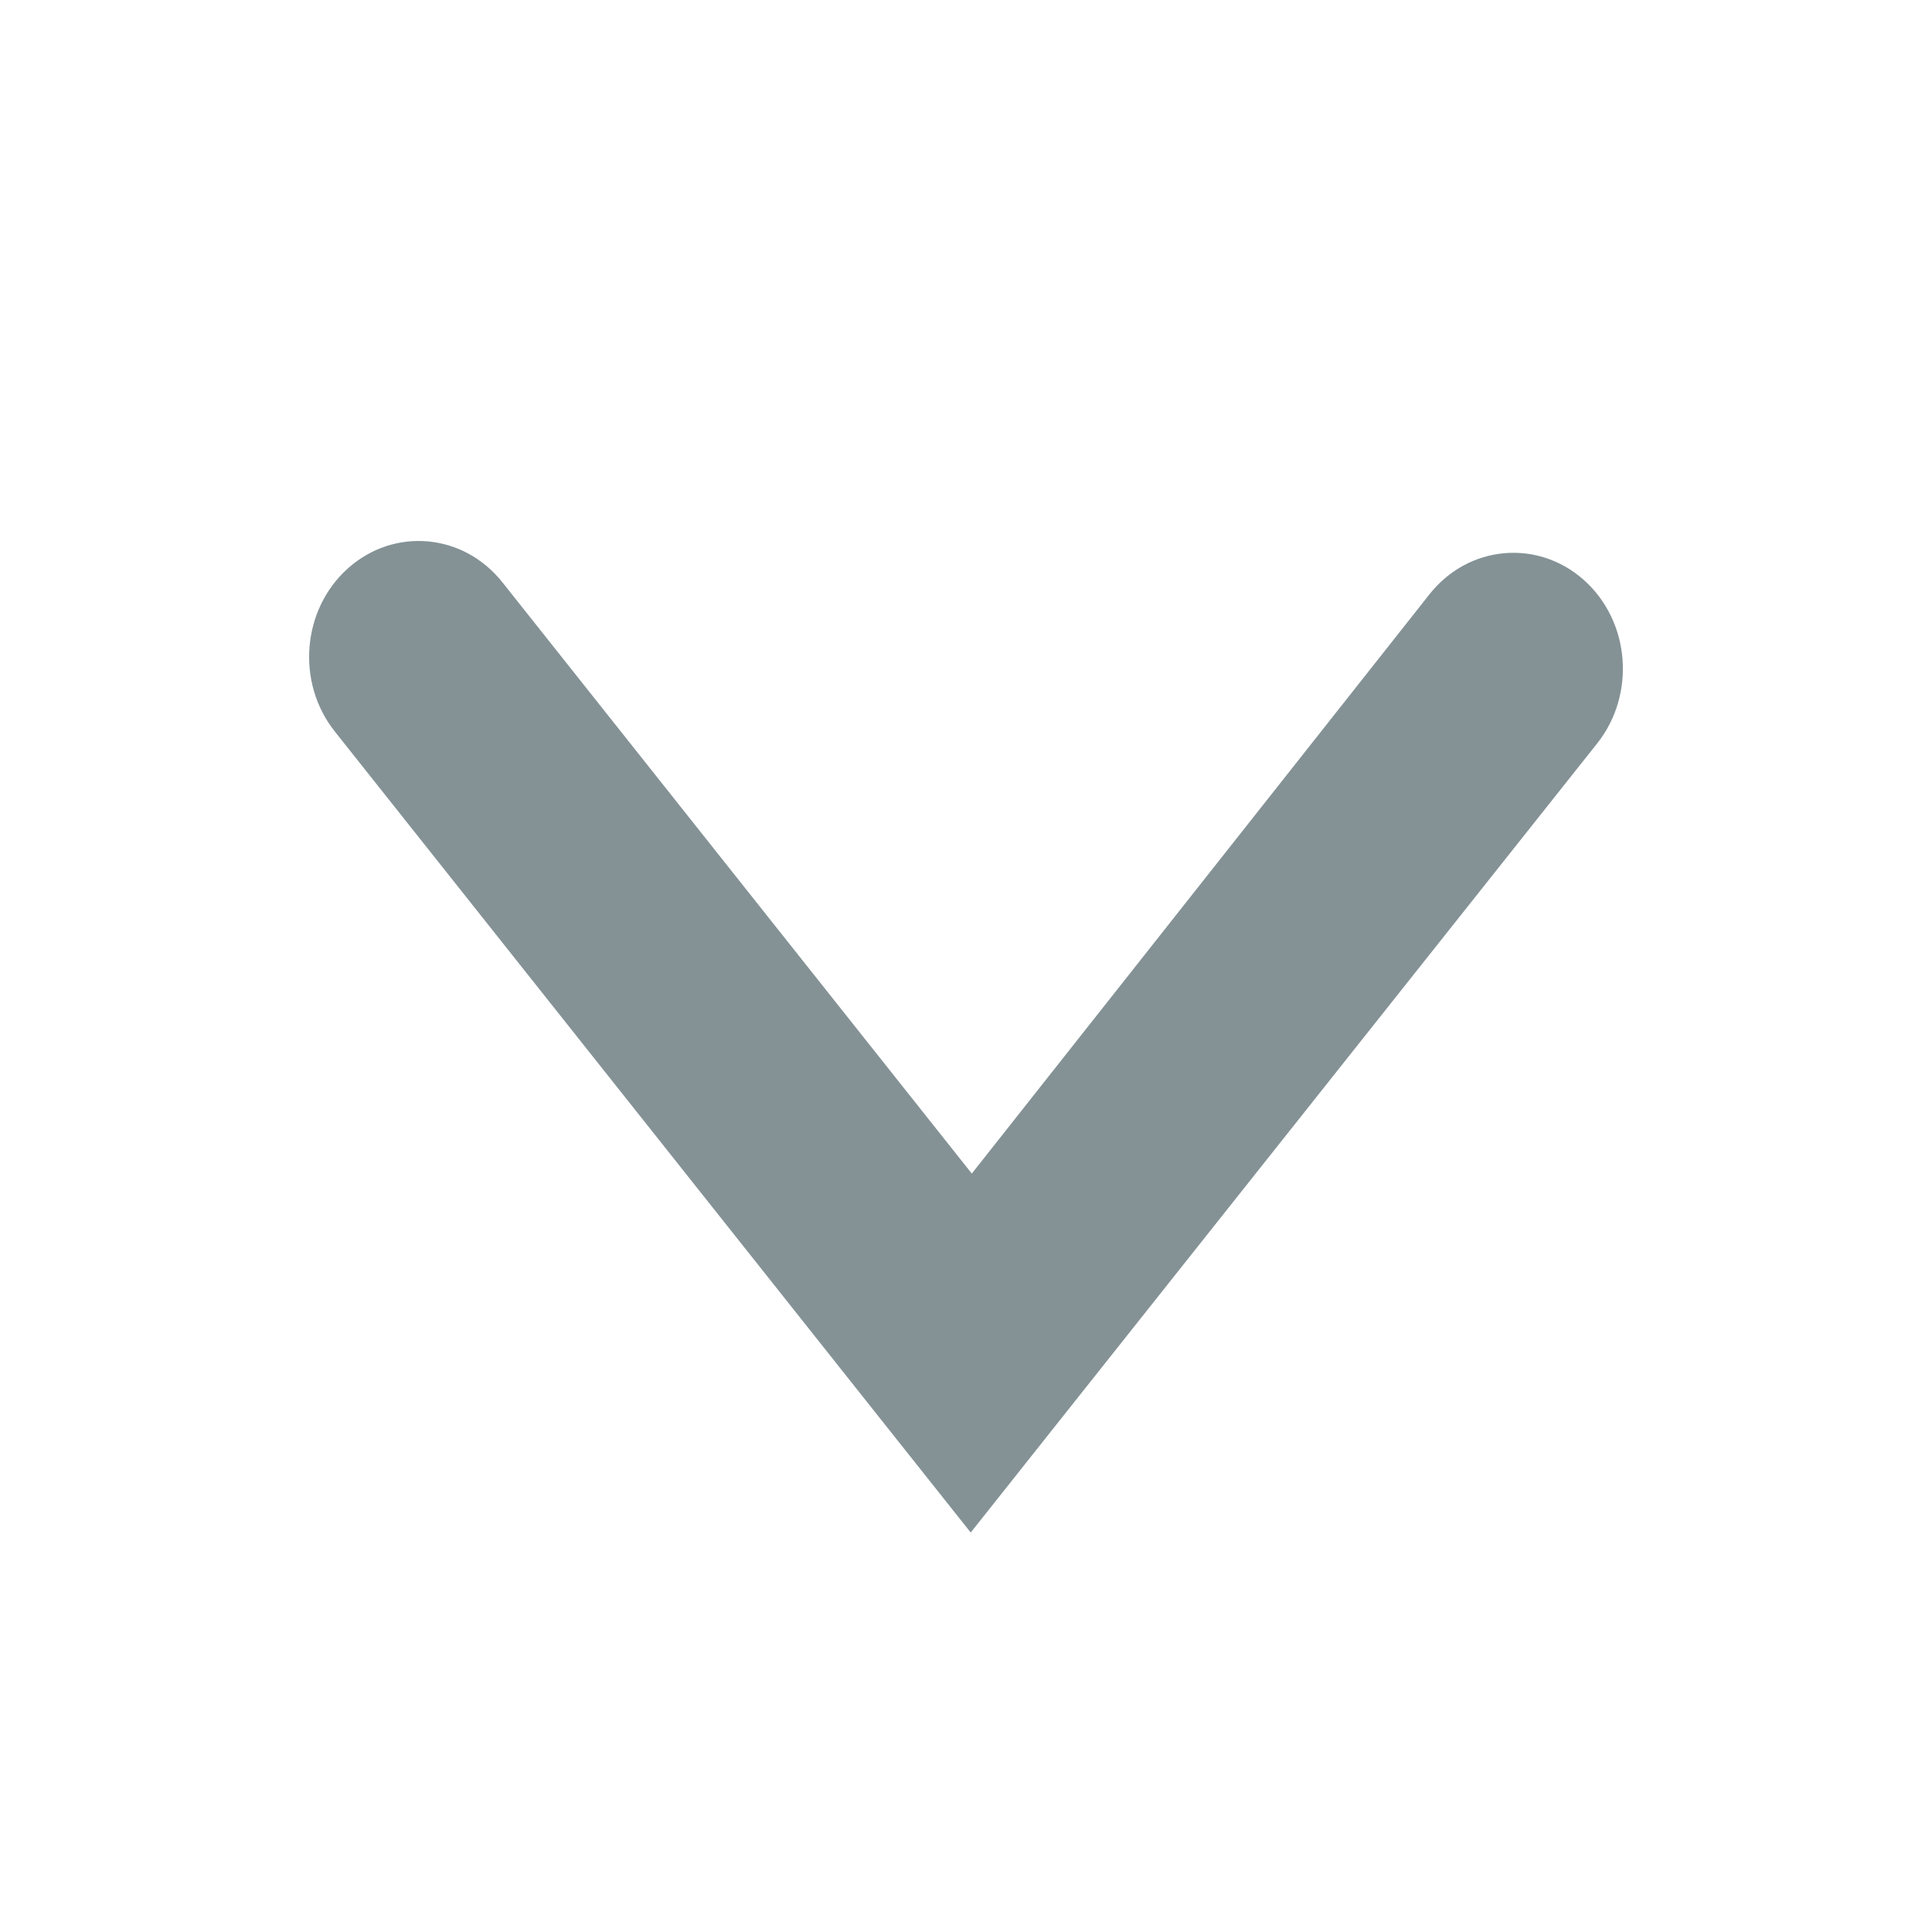
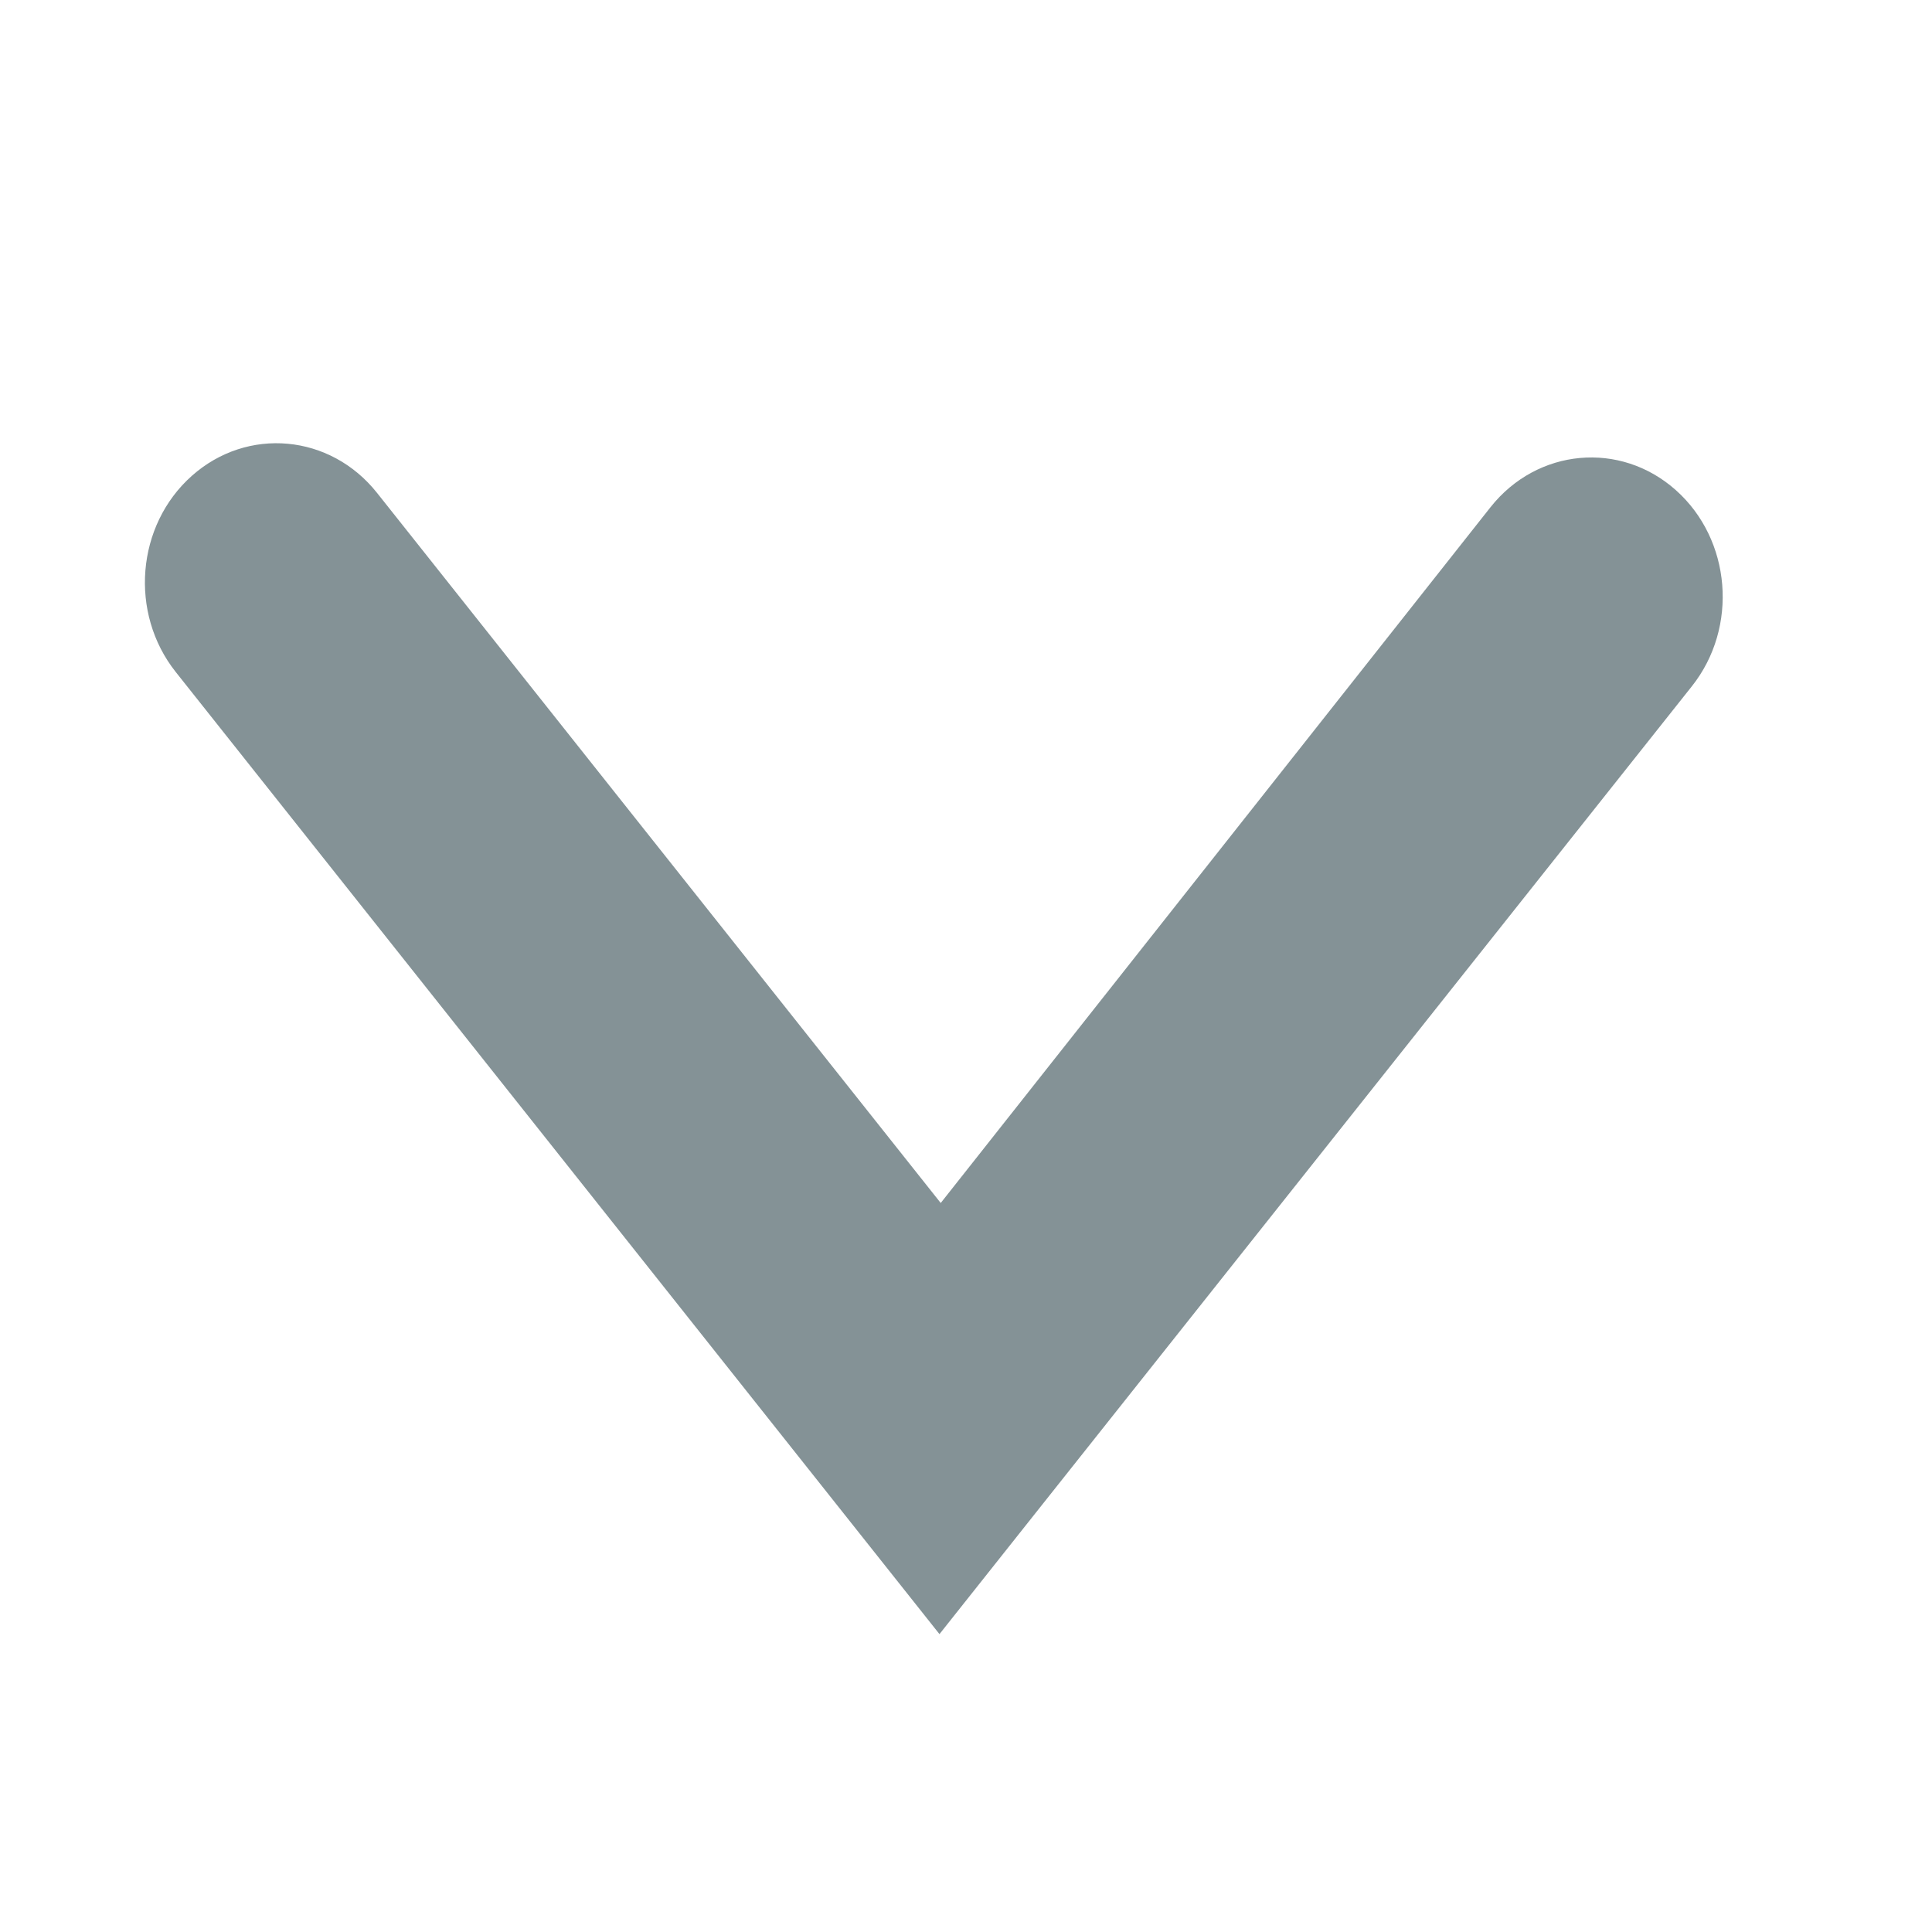
- <svg xmlns="http://www.w3.org/2000/svg" width="25px" height="25px" viewBox="0 0 25 25" version="1.1">
+ <svg xmlns="http://www.w3.org/2000/svg" width="60px" height="60px" viewBox="0 0 60 60" version="1.1">
  <description>Created with Sketch (http://www.bohemiancoding.com/sketch)</description>
  <defs />
  <g id="icons" stroke="none" stroke-width="1" fill="none" fill-rule="evenodd">
    <g id="arrow-down" fill="#849296">
-       <path d="M12.575,15.186 L6.501,7.535 C5.998,6.901 5.104,6.819 4.505,7.352 C3.906,7.885 3.829,8.831 4.332,9.465 L11.476,18.465 L12.561,19.831 L13.645,18.465 L20.668,9.619 C21.171,8.984 21.094,8.038 20.495,7.505 C19.896,6.972 19.002,7.054 18.499,7.688 L12.575,15.186 Z" id="Imported-Layers-copy" />
+       <path d="M29.215,37.36 L11.709,15.307 C10.258,13.479 7.683,13.242 5.956,14.779 C4.23,16.315 4.007,19.042 5.458,20.87 L26.05,46.811 L29.176,50.749 L32.301,46.811 L52.543,21.312 C53.994,19.484 53.77,16.757 52.044,15.221 C50.318,13.684 47.742,13.921 46.291,15.749 L29.215,37.36 Z" id="Imported-Layers-copy-5" />
    </g>
  </g>
</svg>
